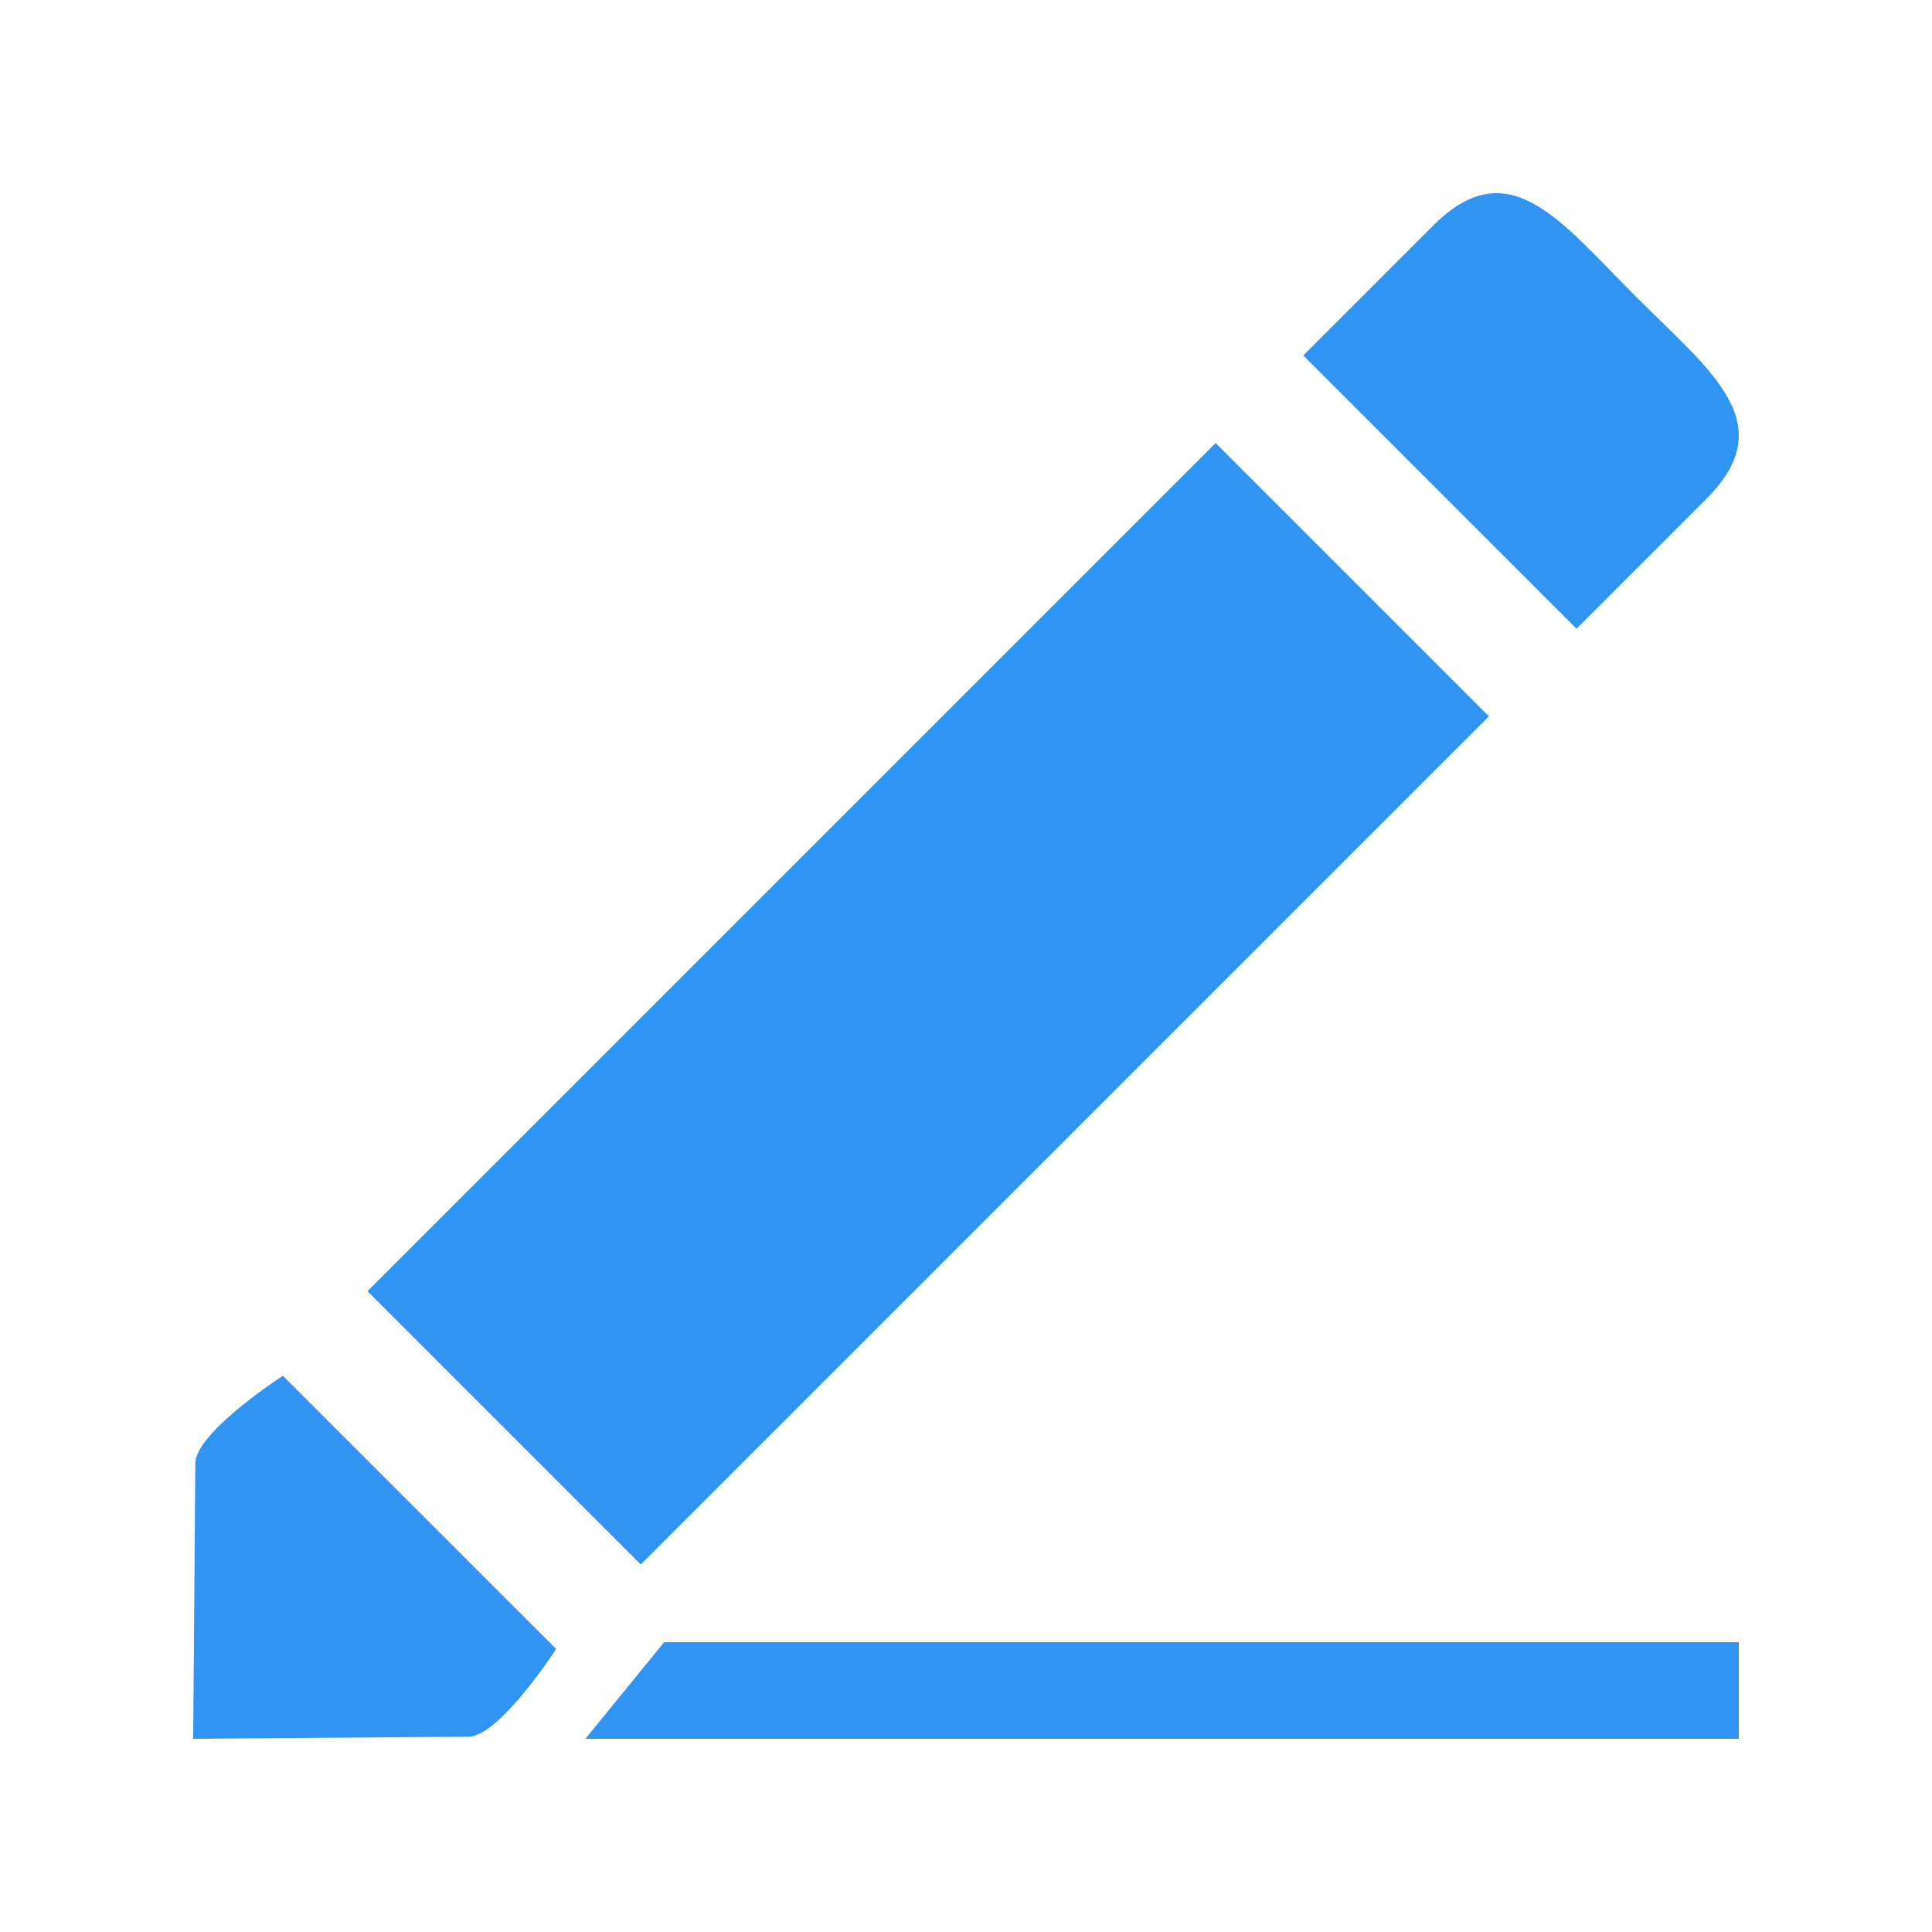
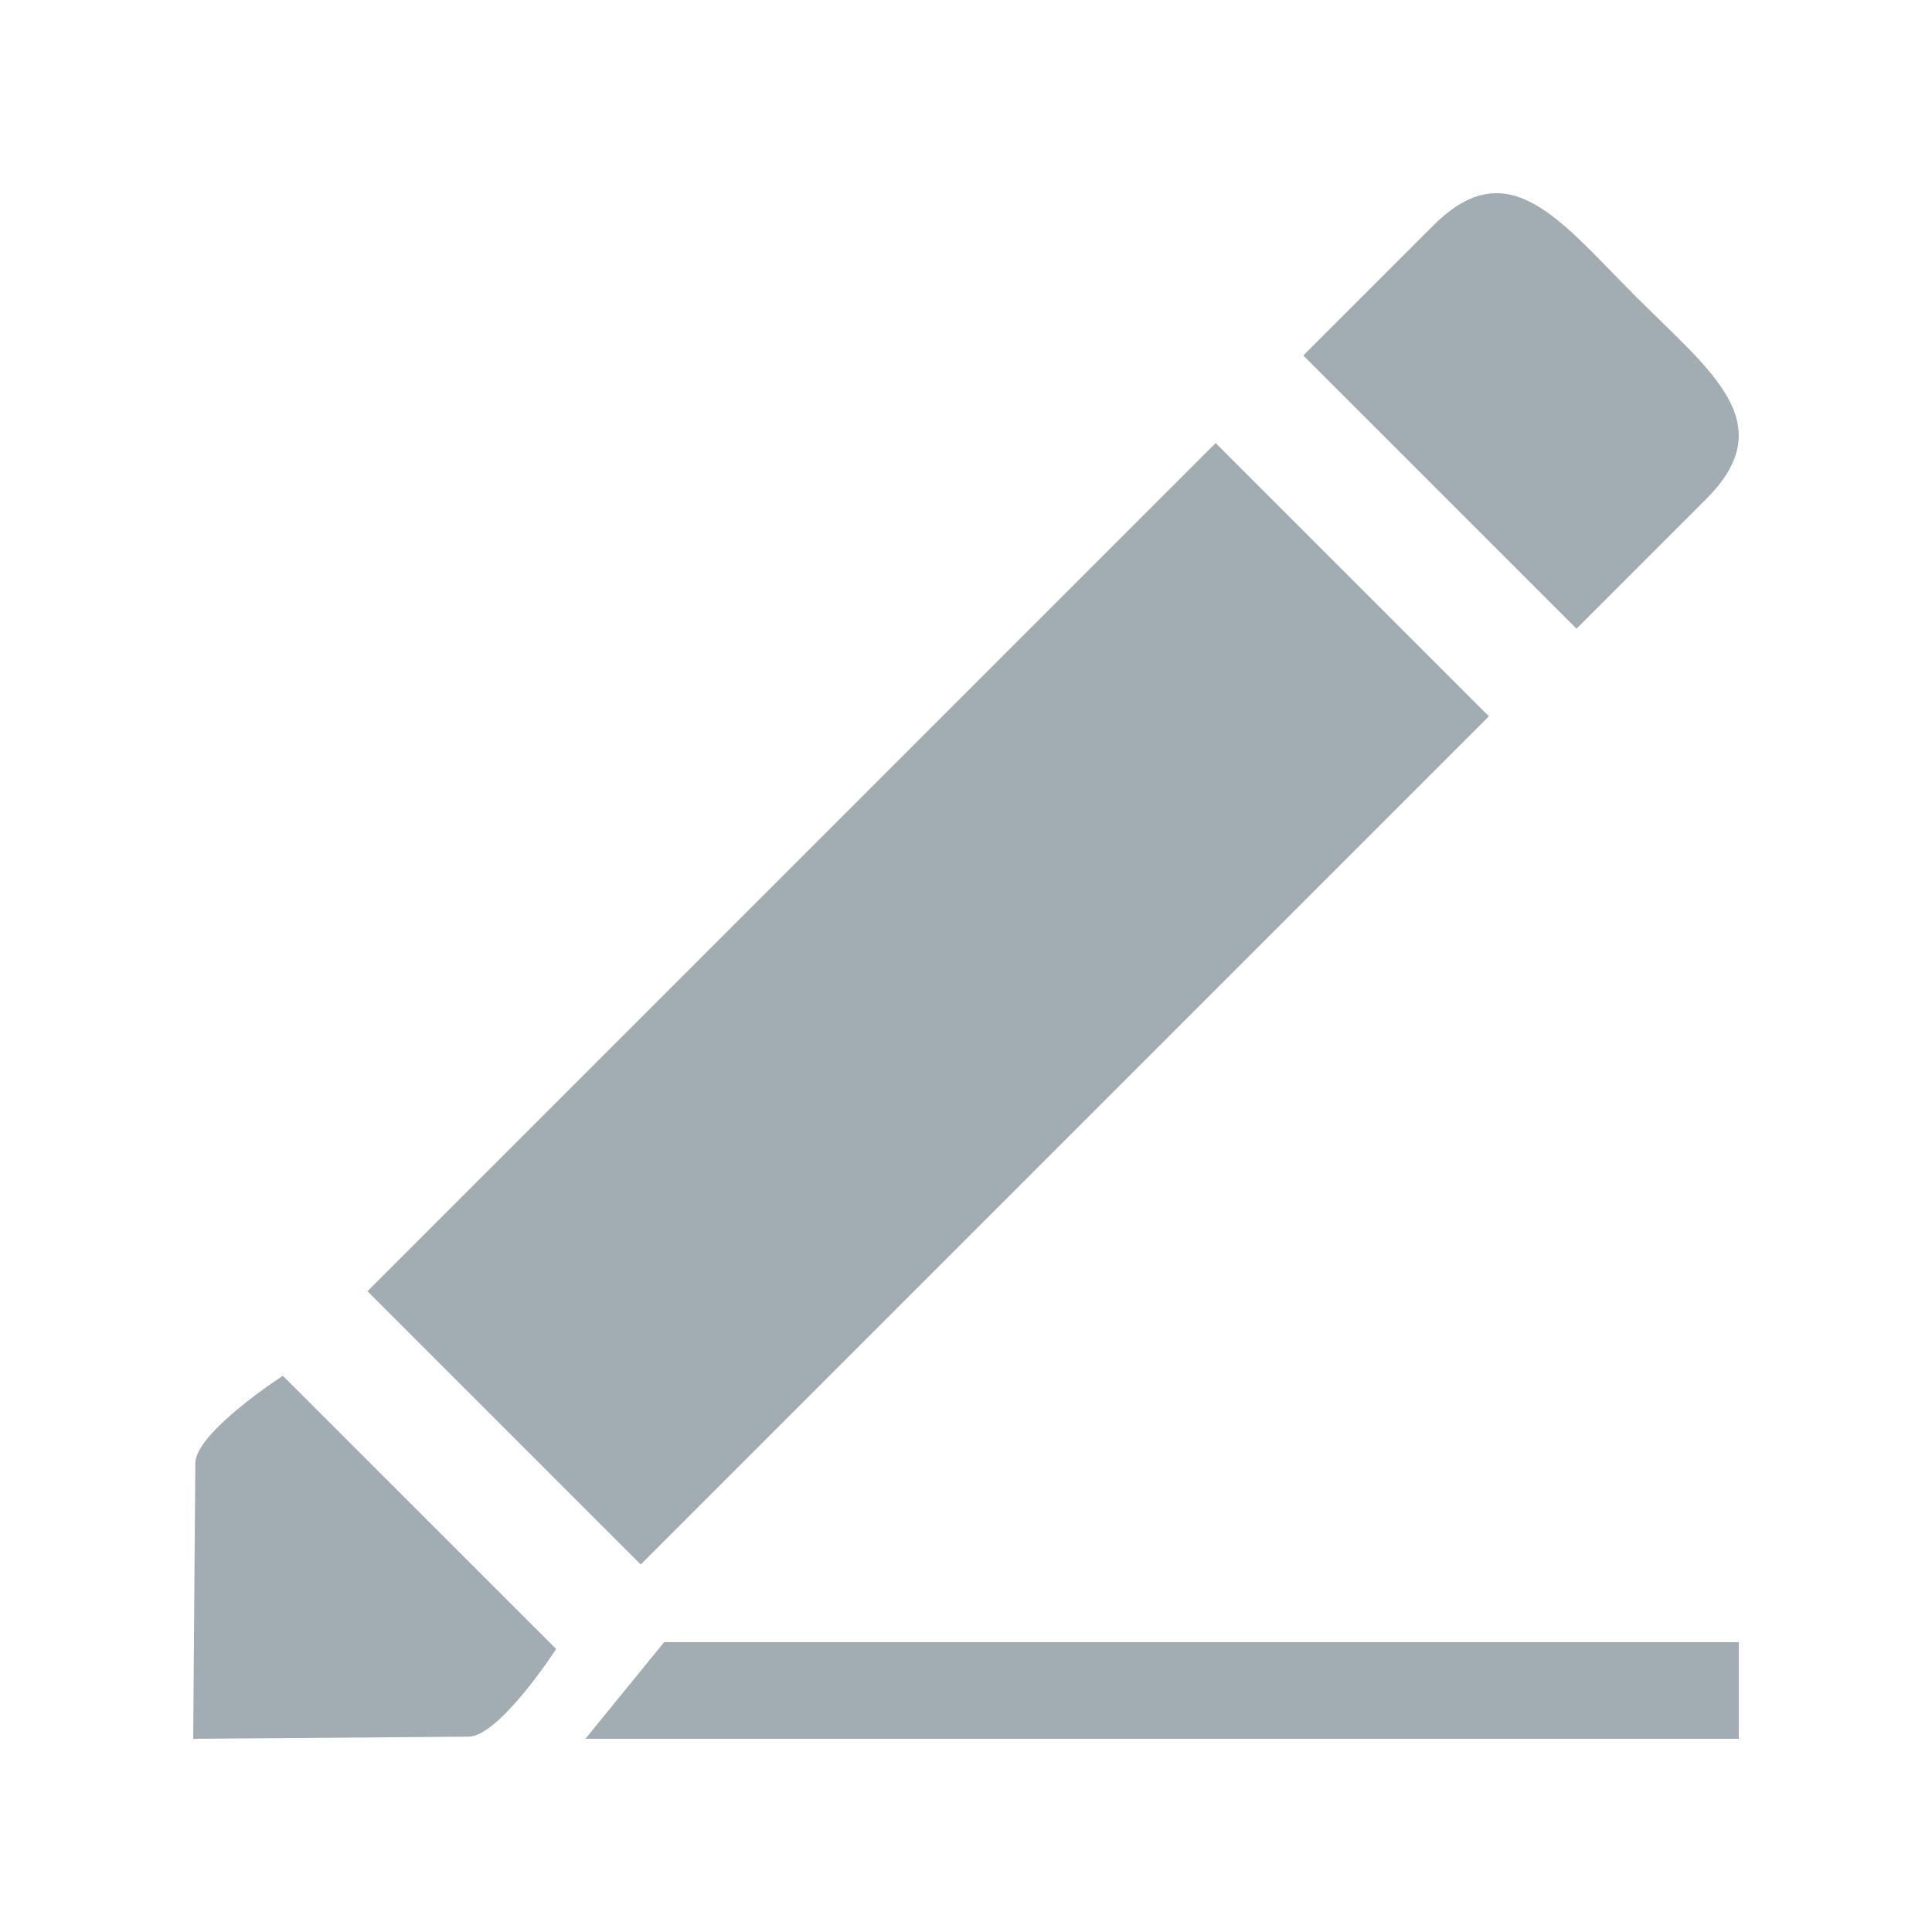
<svg xmlns="http://www.w3.org/2000/svg" width="20" height="20" viewBox="0 0 20 20" enable-background="new 0 0 20 20">
-   <g fill="#2f94f2">
+   <g fill="#a2acb3">
    <path d="m4.851 17.978c-2.851.022-2.851.022-2.851.022s0 0 .022-2.852c.002-.321.906-.906.906-.906l2.829 2.828c.001 0-.586.905-.906.908" />
    <path d="m16.932 3.068c-.78-.781-1.312-1.516-2.094-.734l-1.346 1.346 2.828 2.828 1.346-1.346c.781-.782.047-1.313-.734-2.094" />
    <path transform="matrix(.7071-.7071.7071.7071-4.533 9.839)" d="m3.401 8.39h12.417v4h-12.417z" />
    <path d="m6.875 17h11.125v1h-11.94z" />
  </g>
</svg>
